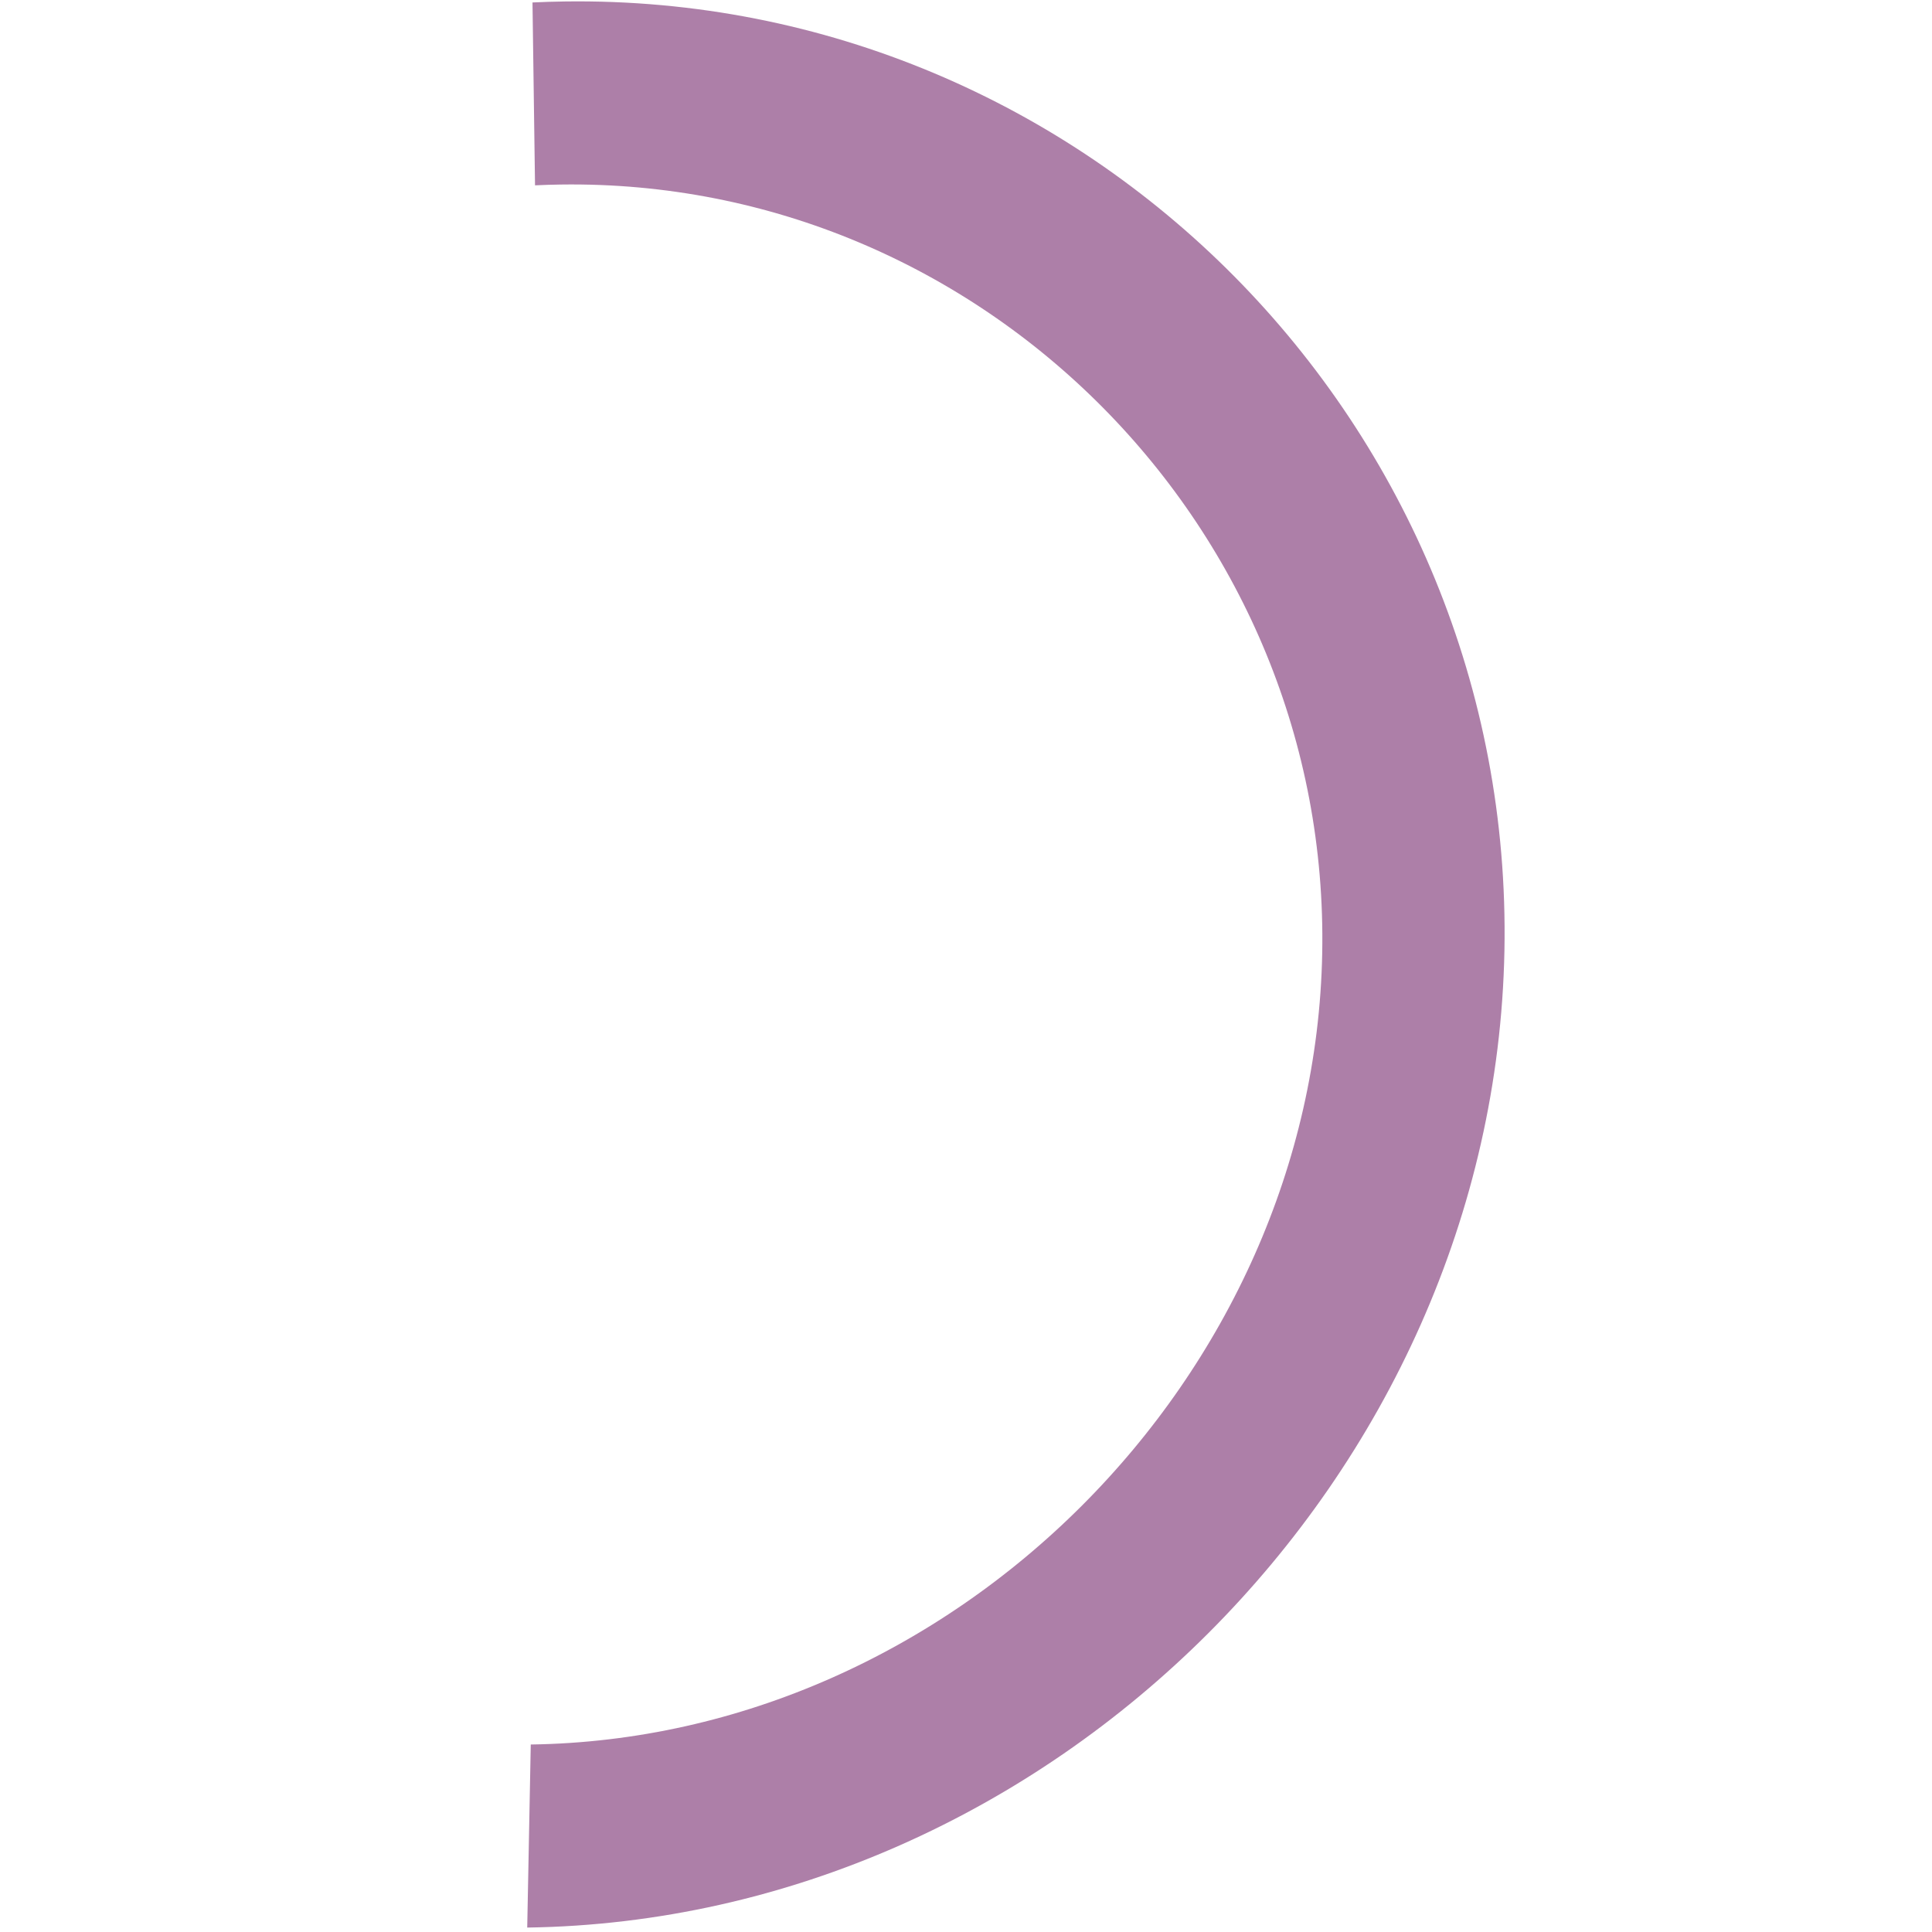
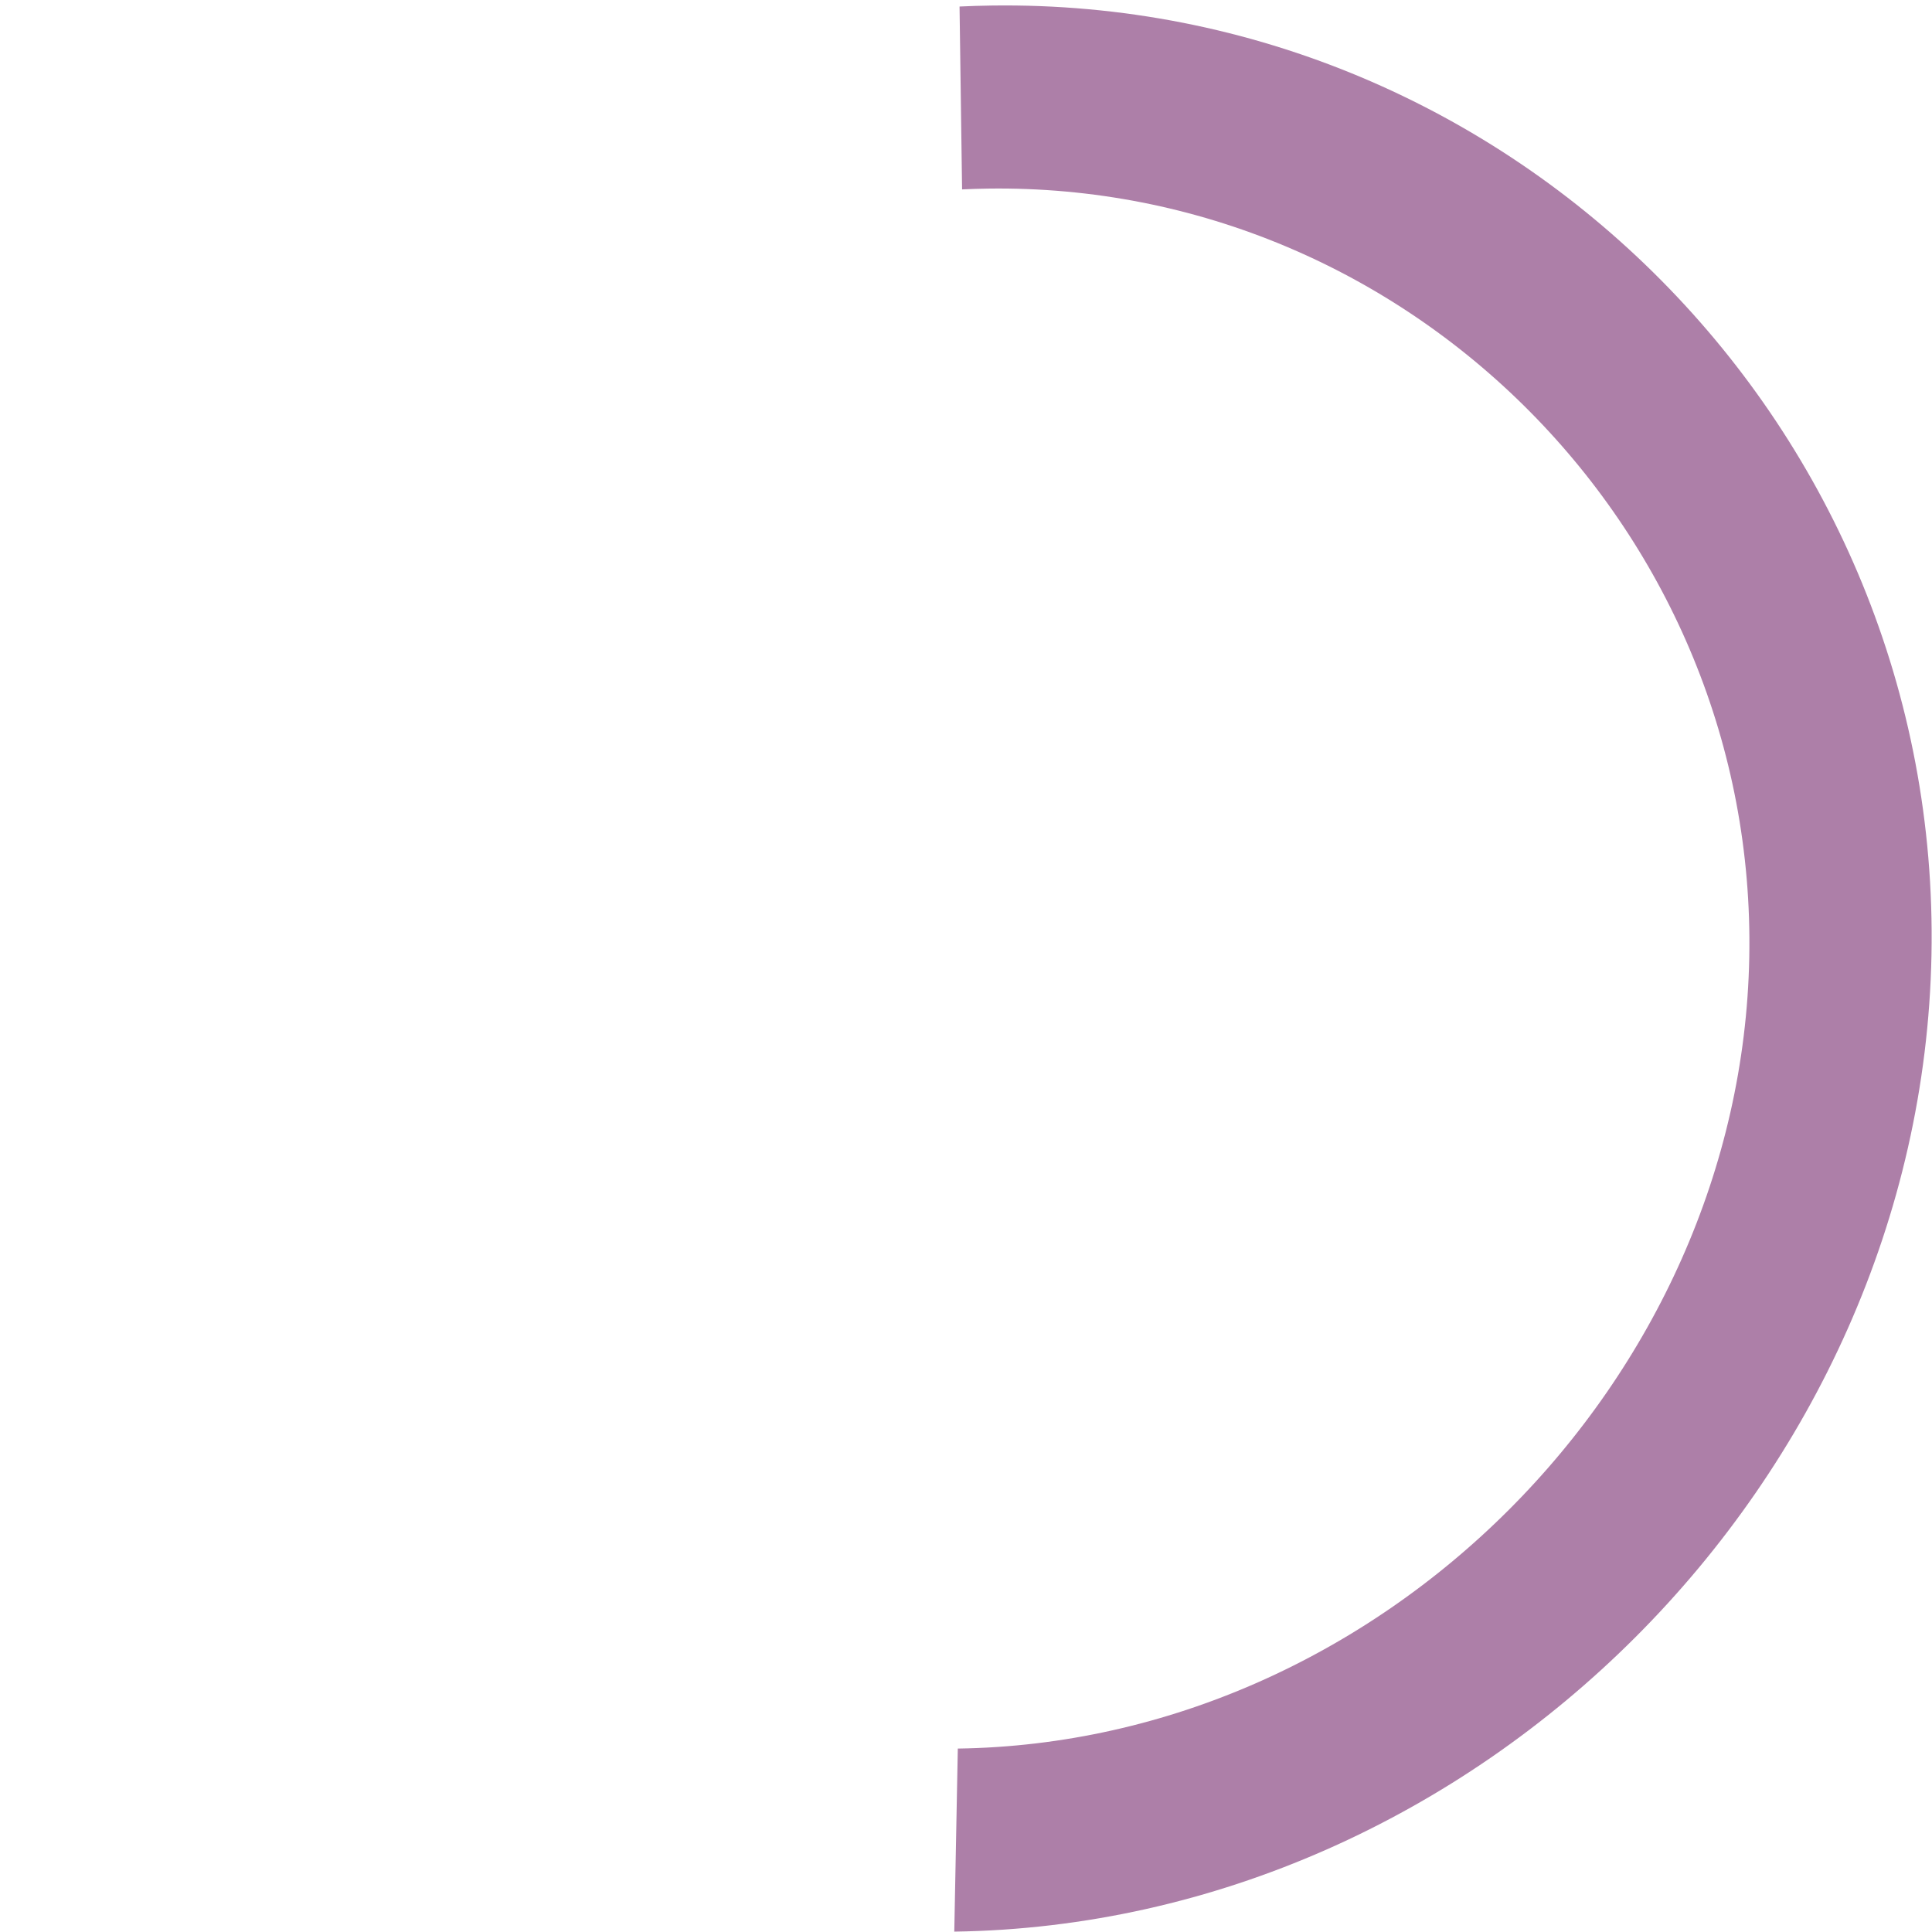
<svg xmlns="http://www.w3.org/2000/svg" width="30" height="30" id="svg2986" version="1.1">
  <defs id="defs2988" />
  <g id="root" transform="">
    <g id="layer1" transform="translate(-126.1349,-254.7165)">
-       <path style="fill:#000000;fill-opacity:0;stroke:#ad7fa8;stroke-width:68.459;stroke-linecap:butt;stroke-linejoin:miter;stroke-miterlimit:4;stroke-opacity:1;stroke-dasharray:none" id="path2998" d="M 442.243,426.365 C 285.203,343.542 223.175,143.074 305.997,-13.966 388.82,-171.006 589.288,-233.035 746.328,-150.212 c 3.198,1.687 6.368,3.427 9.508,5.219" transform="matrix(-0.03618379,-0.01884899,-0.01998914,0.03700112,158.8738,275.7862)" />
+       <path style="fill:#000000;fill-opacity:0;stroke:#ad7fa8;stroke-width:68.459;stroke-linecap:butt;stroke-linejoin:miter;stroke-miterlimit:4;stroke-opacity:1;stroke-dasharray:none" id="path2998" d="M 442.243,426.365 C 285.203,343.542 223.175,143.074 305.997,-13.966 388.82,-171.006 589.288,-233.035 746.328,-150.212 c 3.198,1.687 6.368,3.427 9.508,5.219" transform="matrix(-0.03618379,-0.01884899,-0.01998914,0.03700112,165.5051,275.8493)" />
    </g>
  </g>
</svg>
